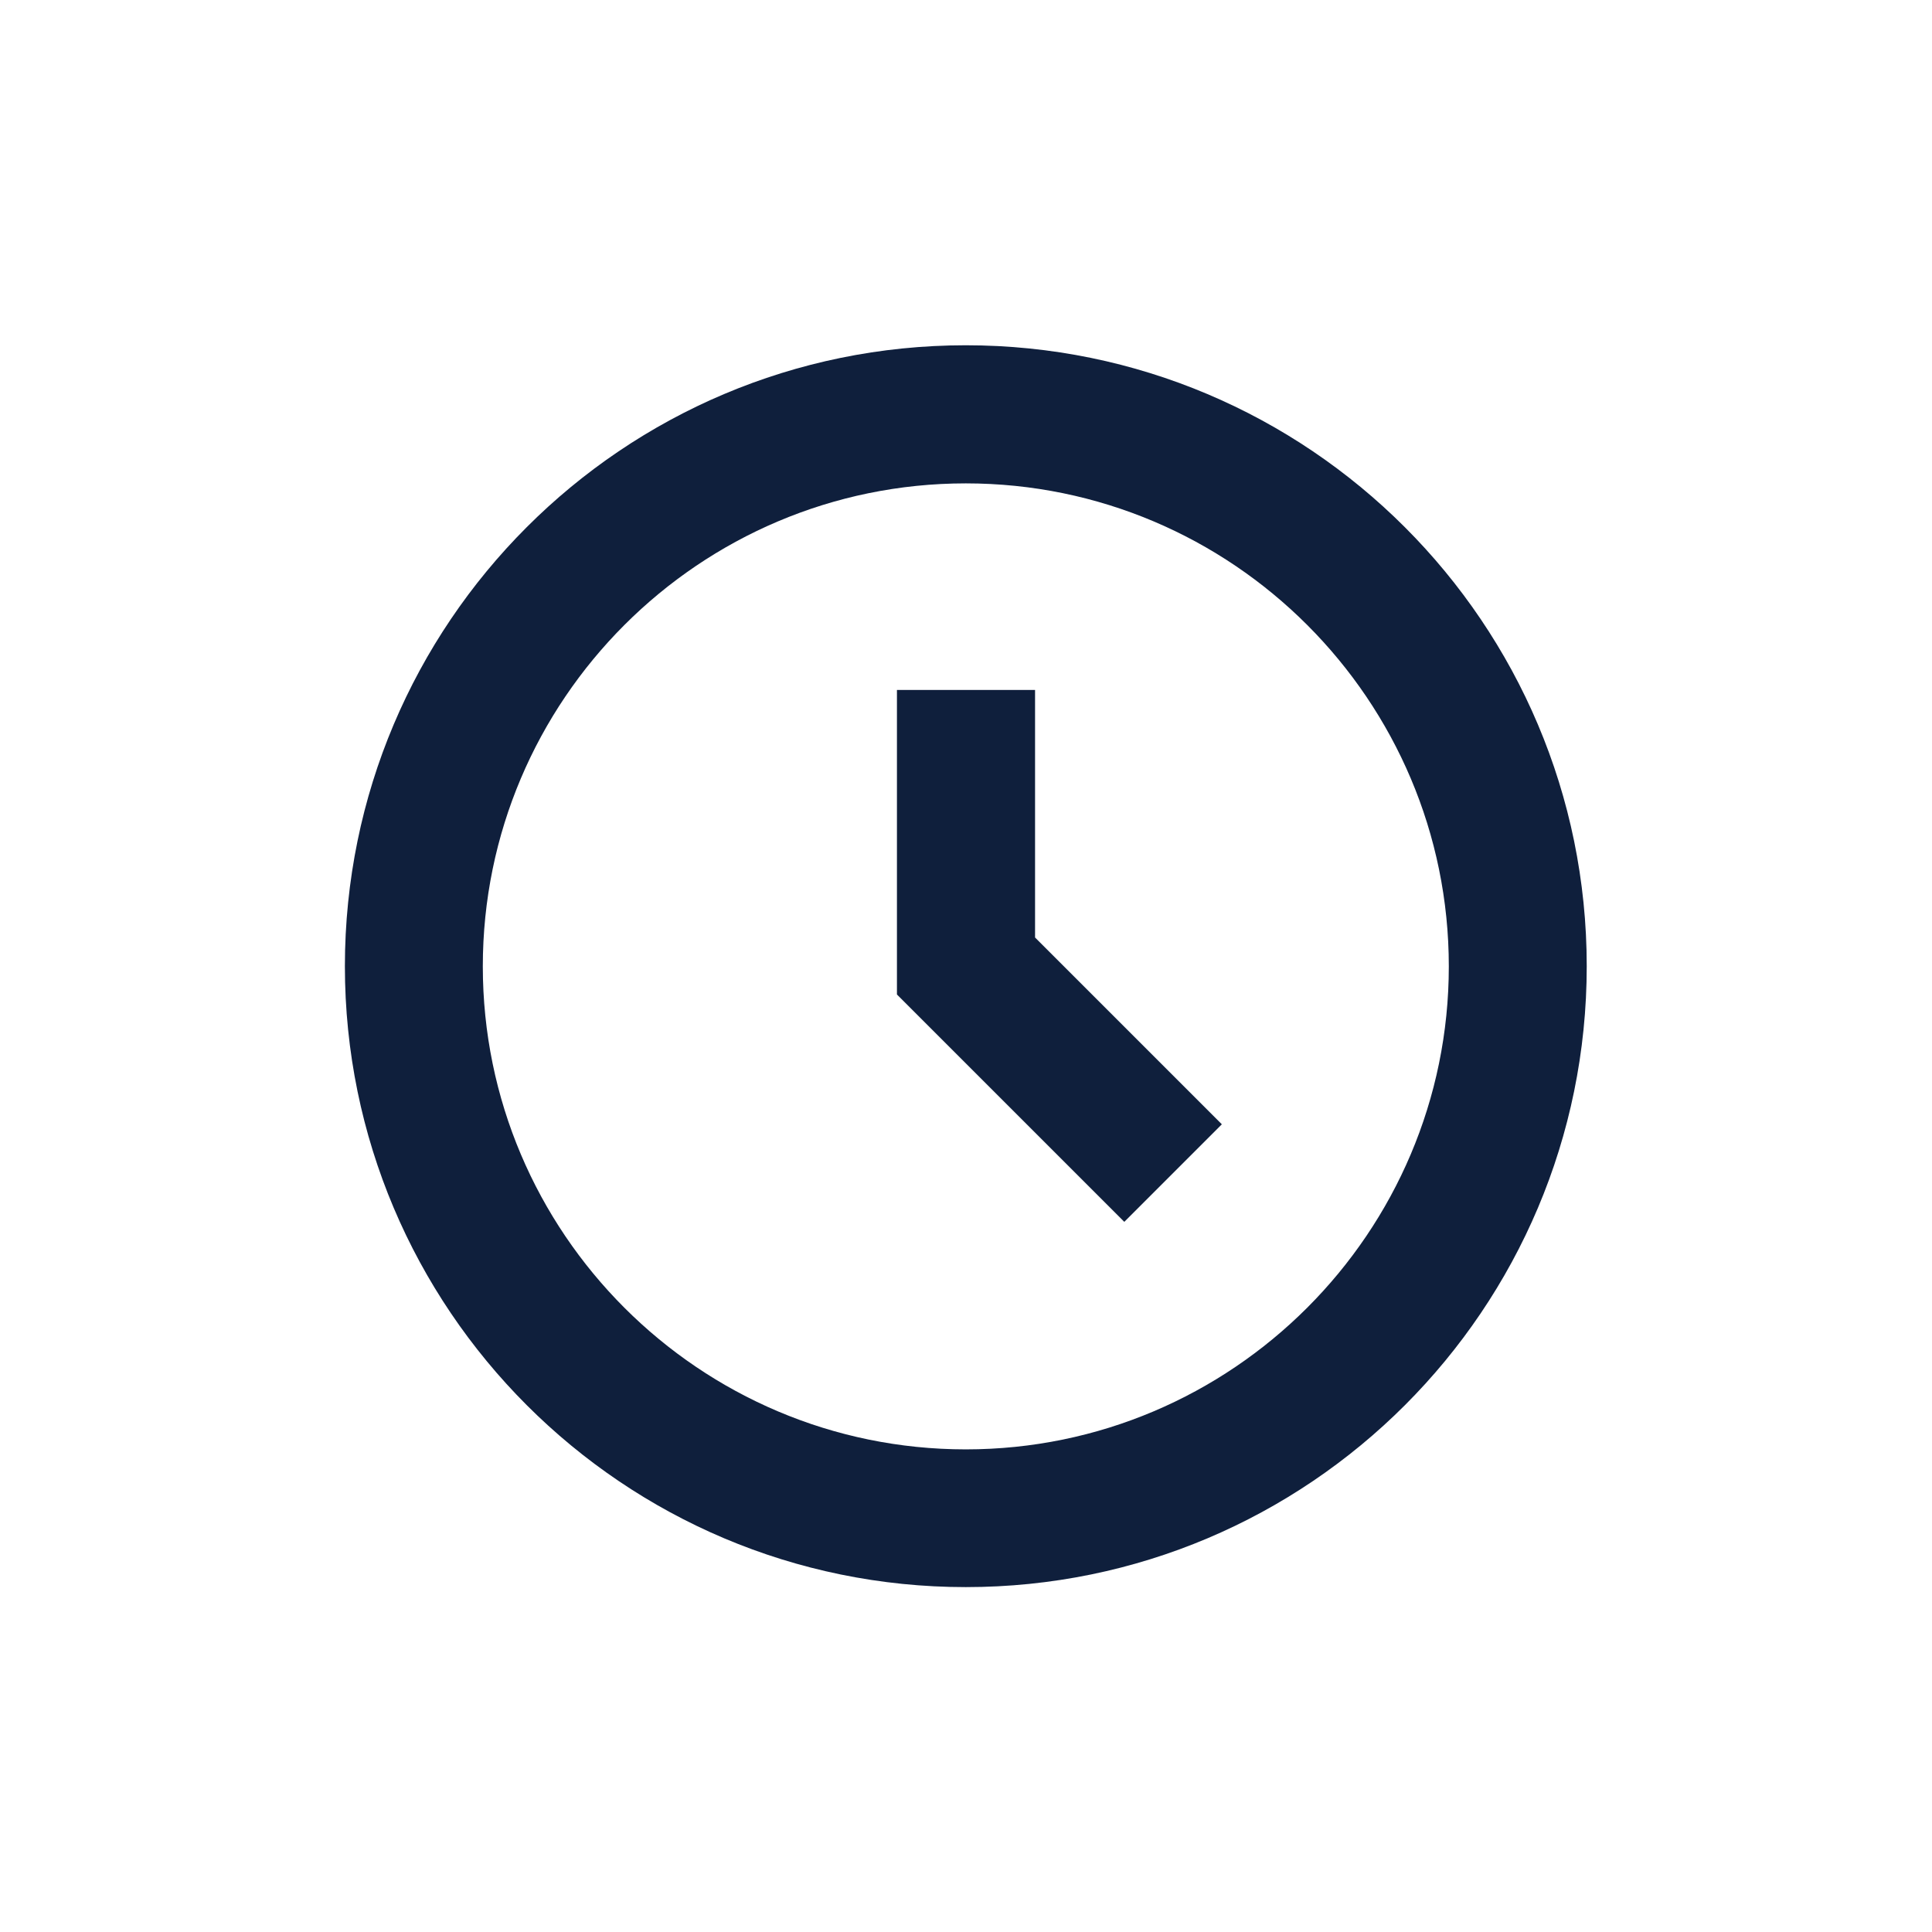
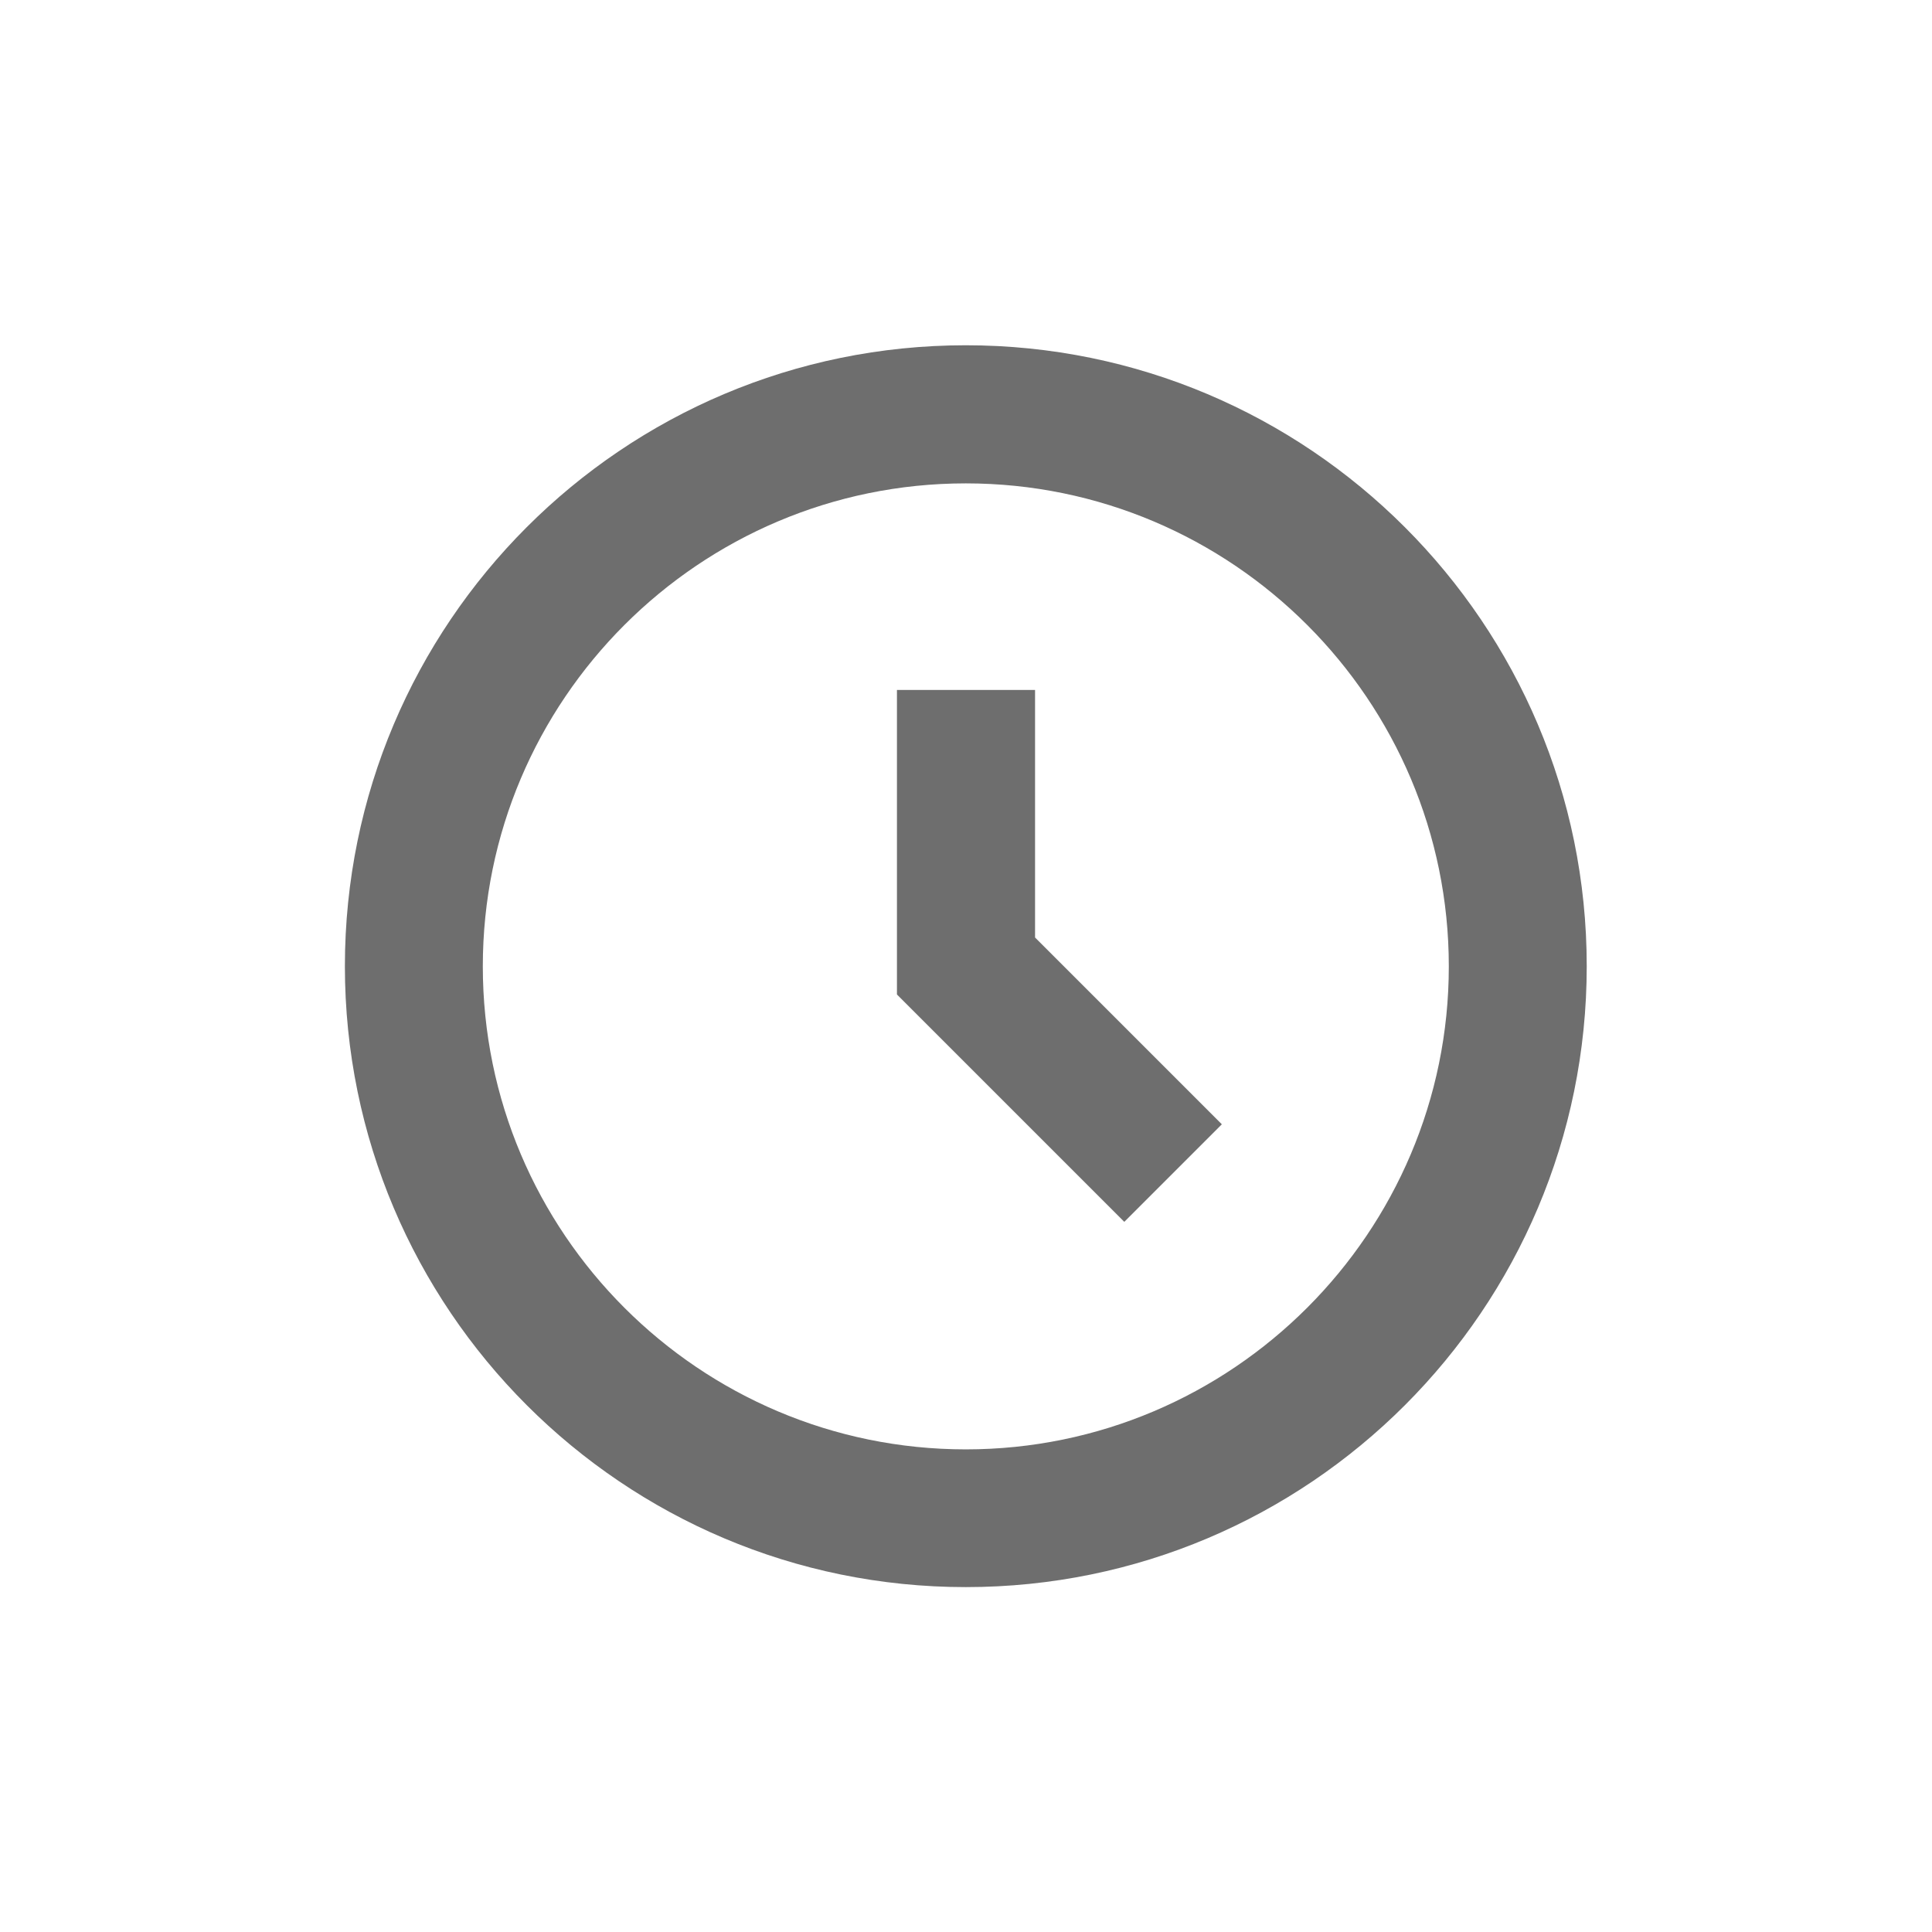
<svg xmlns="http://www.w3.org/2000/svg" width="800px" height="800px" viewBox="0 0 1024 1024" class="icon" version="1.1">
-   <path d="M511.9 183c-181.8 0-329.1 147.4-329.1 329.1s147.4 329.1 329.1 329.1c181.8 0 329.1-147.4 329.1-329.1S693.6 183 511.9 183z m0 585.2c-141.2 0-256-114.8-256-256s114.8-256 256-256 256 114.8 256 256-114.9 256-256 256z" fill="#0F1F3C" />
-   <path d="M548.6 365.7h-73.2v161.4l120.5 120.5 51.7-51.7-99-99z" fill="#0F1F3C" />
+   <path d="M511.9 183c-181.8 0-329.1 147.4-329.1 329.1s147.4 329.1 329.1 329.1c181.8 0 329.1-147.4 329.1-329.1S693.6 183 511.9 183z m0 585.2c-141.2 0-256-114.8-256-256s114.8-256 256-256 256 114.8 256 256-114.9 256-256 256z" fill="#6E6E6E" />
+   <path d="M548.6 365.7h-73.2v161.4l120.5 120.5 51.7-51.7-99-99z" fill="#6E6E6E" />
</svg>
